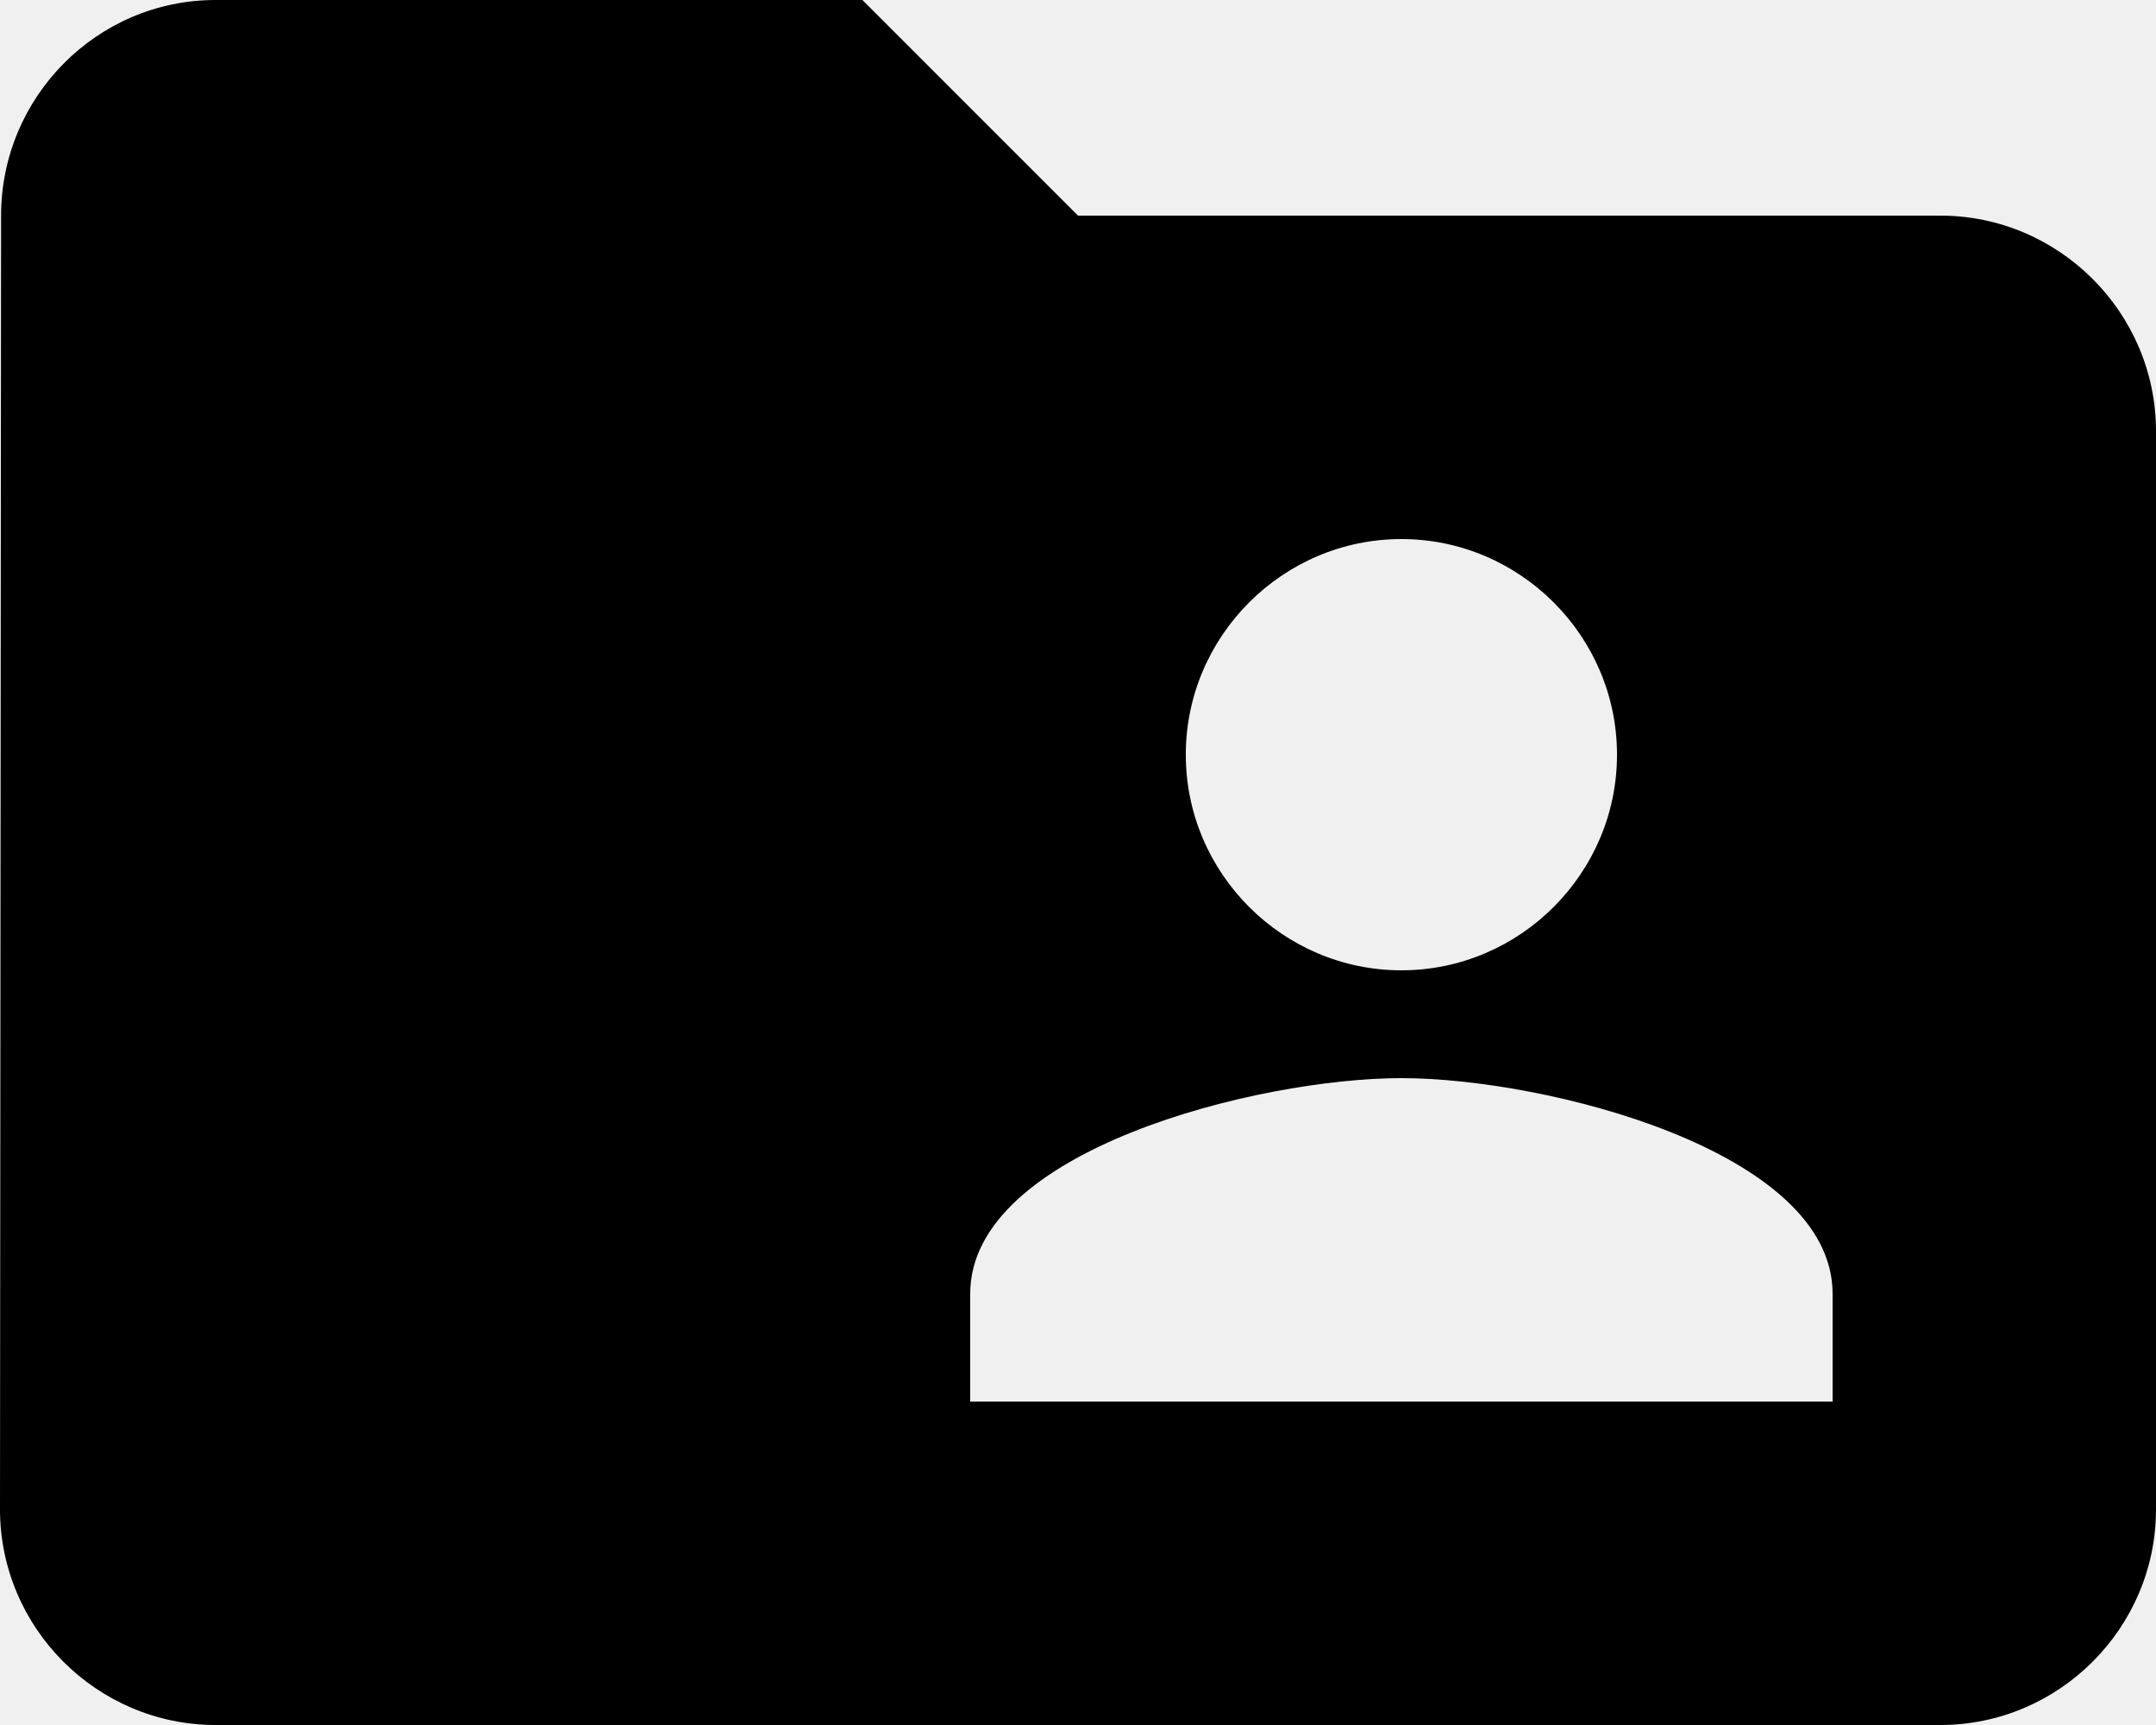
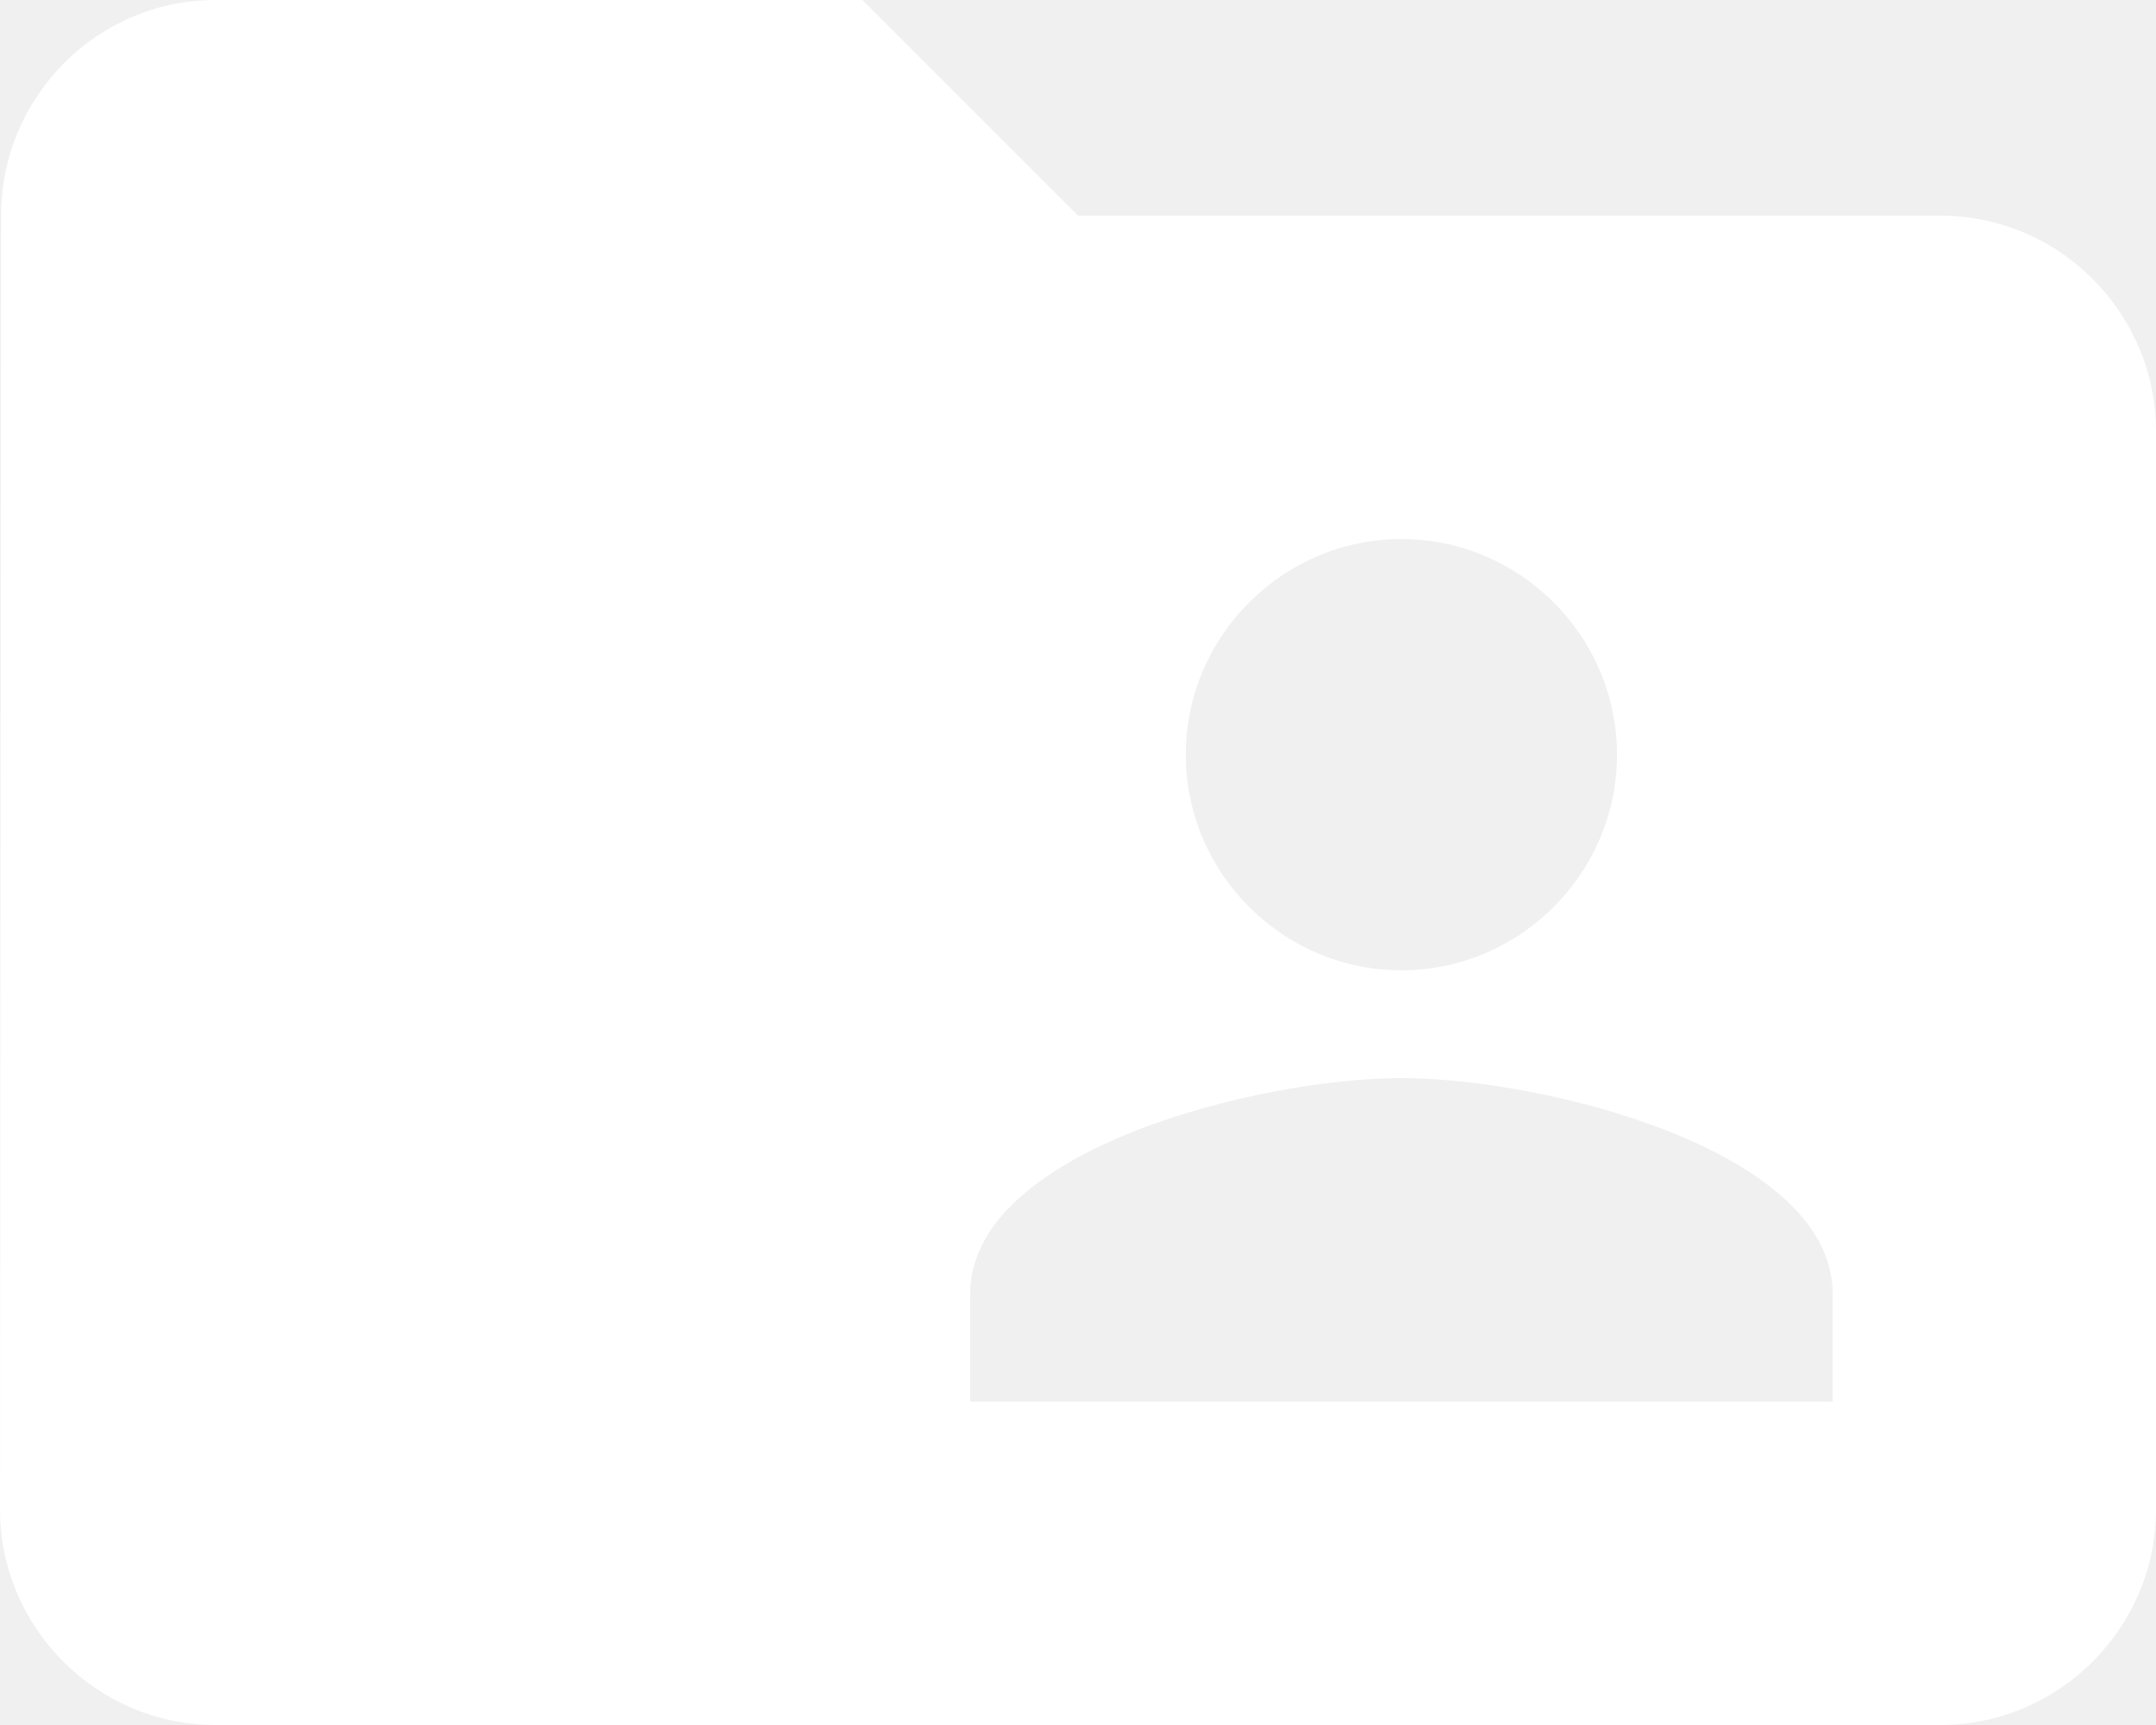
<svg xmlns="http://www.w3.org/2000/svg" width="50" height="40" viewBox="0 0 50 40" fill="none">
-   <path d="M45 5H25L20 0H5C2.25 0 0.025 2.25 0.025 5L0 35C0 37.75 2.25 40 5 40H45C47.75 40 50 37.75 50 35V10C50 7.25 47.75 5 45 5ZM32.5 12.5C35.25 12.5 37.5 14.75 37.5 17.5C37.5 20.25 35.25 22.5 32.5 22.5C29.75 22.5 27.5 20.25 27.5 17.5C27.5 14.75 29.75 12.5 32.5 12.5ZM42.5 32.5H22.5V30C22.5 26.675 29.175 25 32.5 25C35.825 25 42.5 26.675 42.5 30V32.5Z" fill="black" />
+   <path d="M45 5H25L20 0H5C2.25 0 0.025 2.25 0.025 5L0 35C0 37.75 2.25 40 5 40H45C47.75 40 50 37.75 50 35V10C50 7.25 47.75 5 45 5ZM32.5 12.5C35.25 12.5 37.5 14.75 37.5 17.5C37.5 20.25 35.25 22.5 32.5 22.5C29.75 22.5 27.5 20.25 27.5 17.5C27.5 14.75 29.75 12.5 32.5 12.5ZM42.5 32.5H22.5V30C22.5 26.675 29.175 25 32.5 25C35.825 25 42.5 26.675 42.5 30V32.5Z" fill="white" />
</svg>
